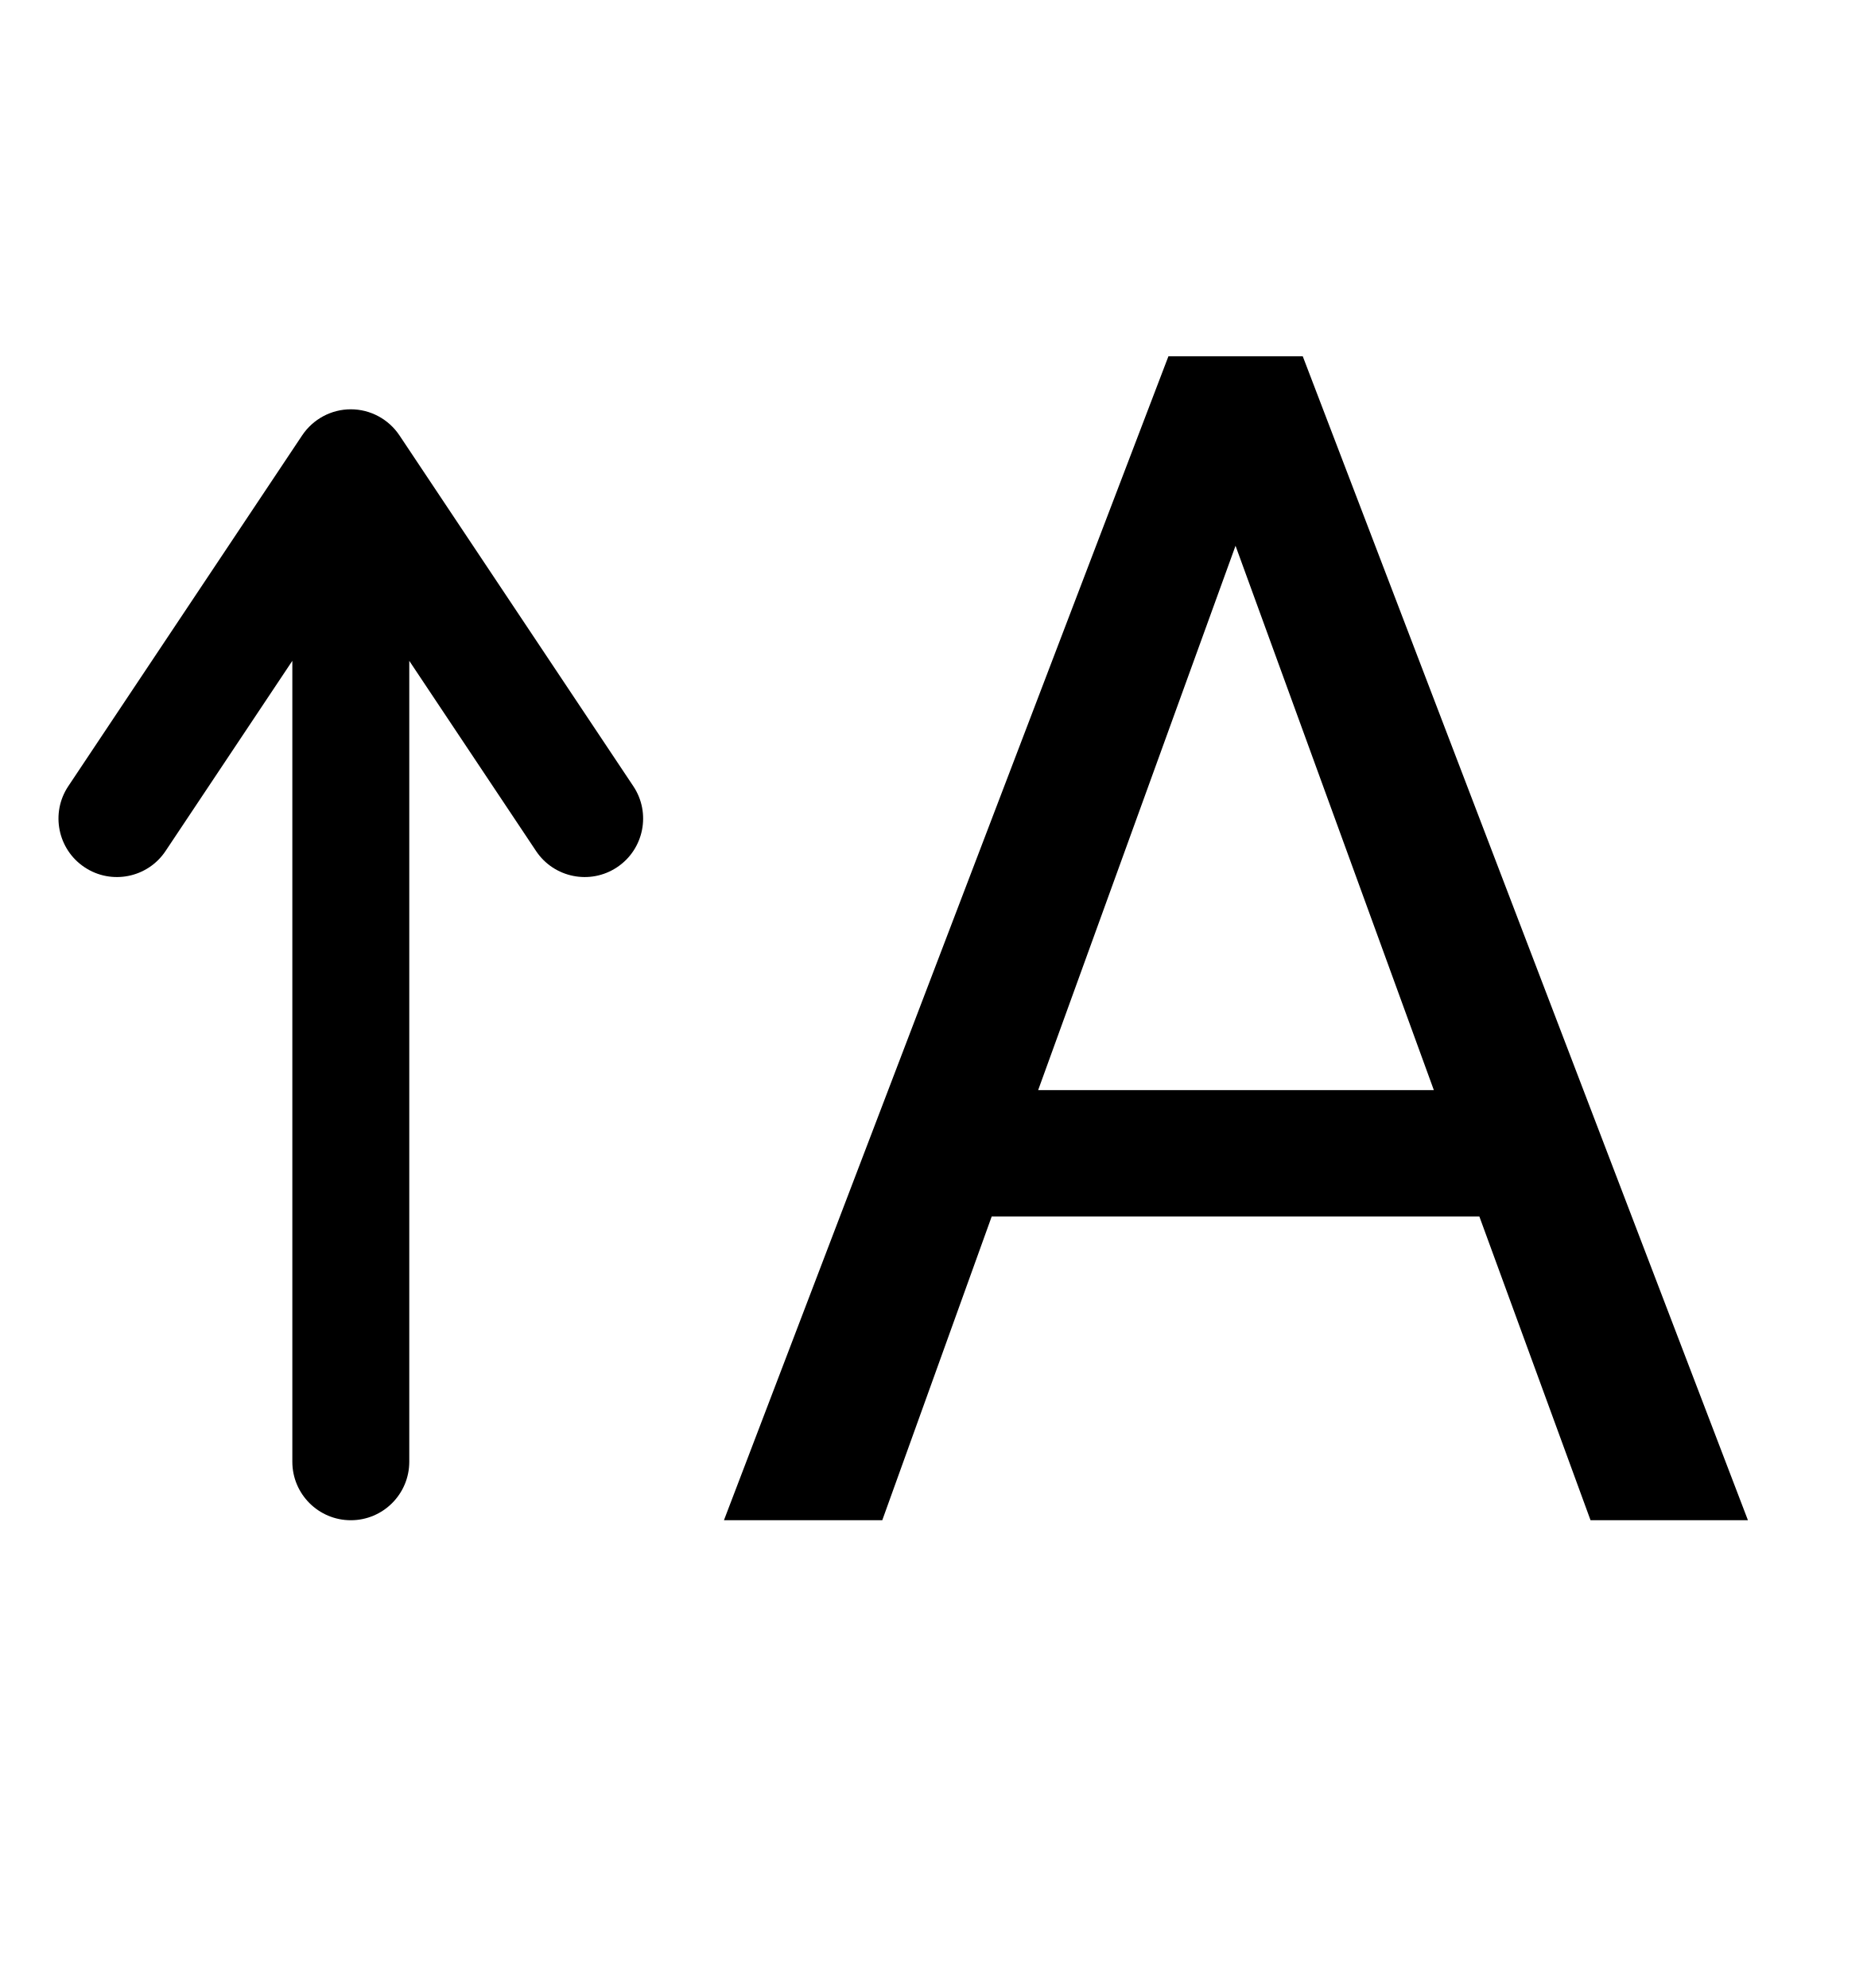
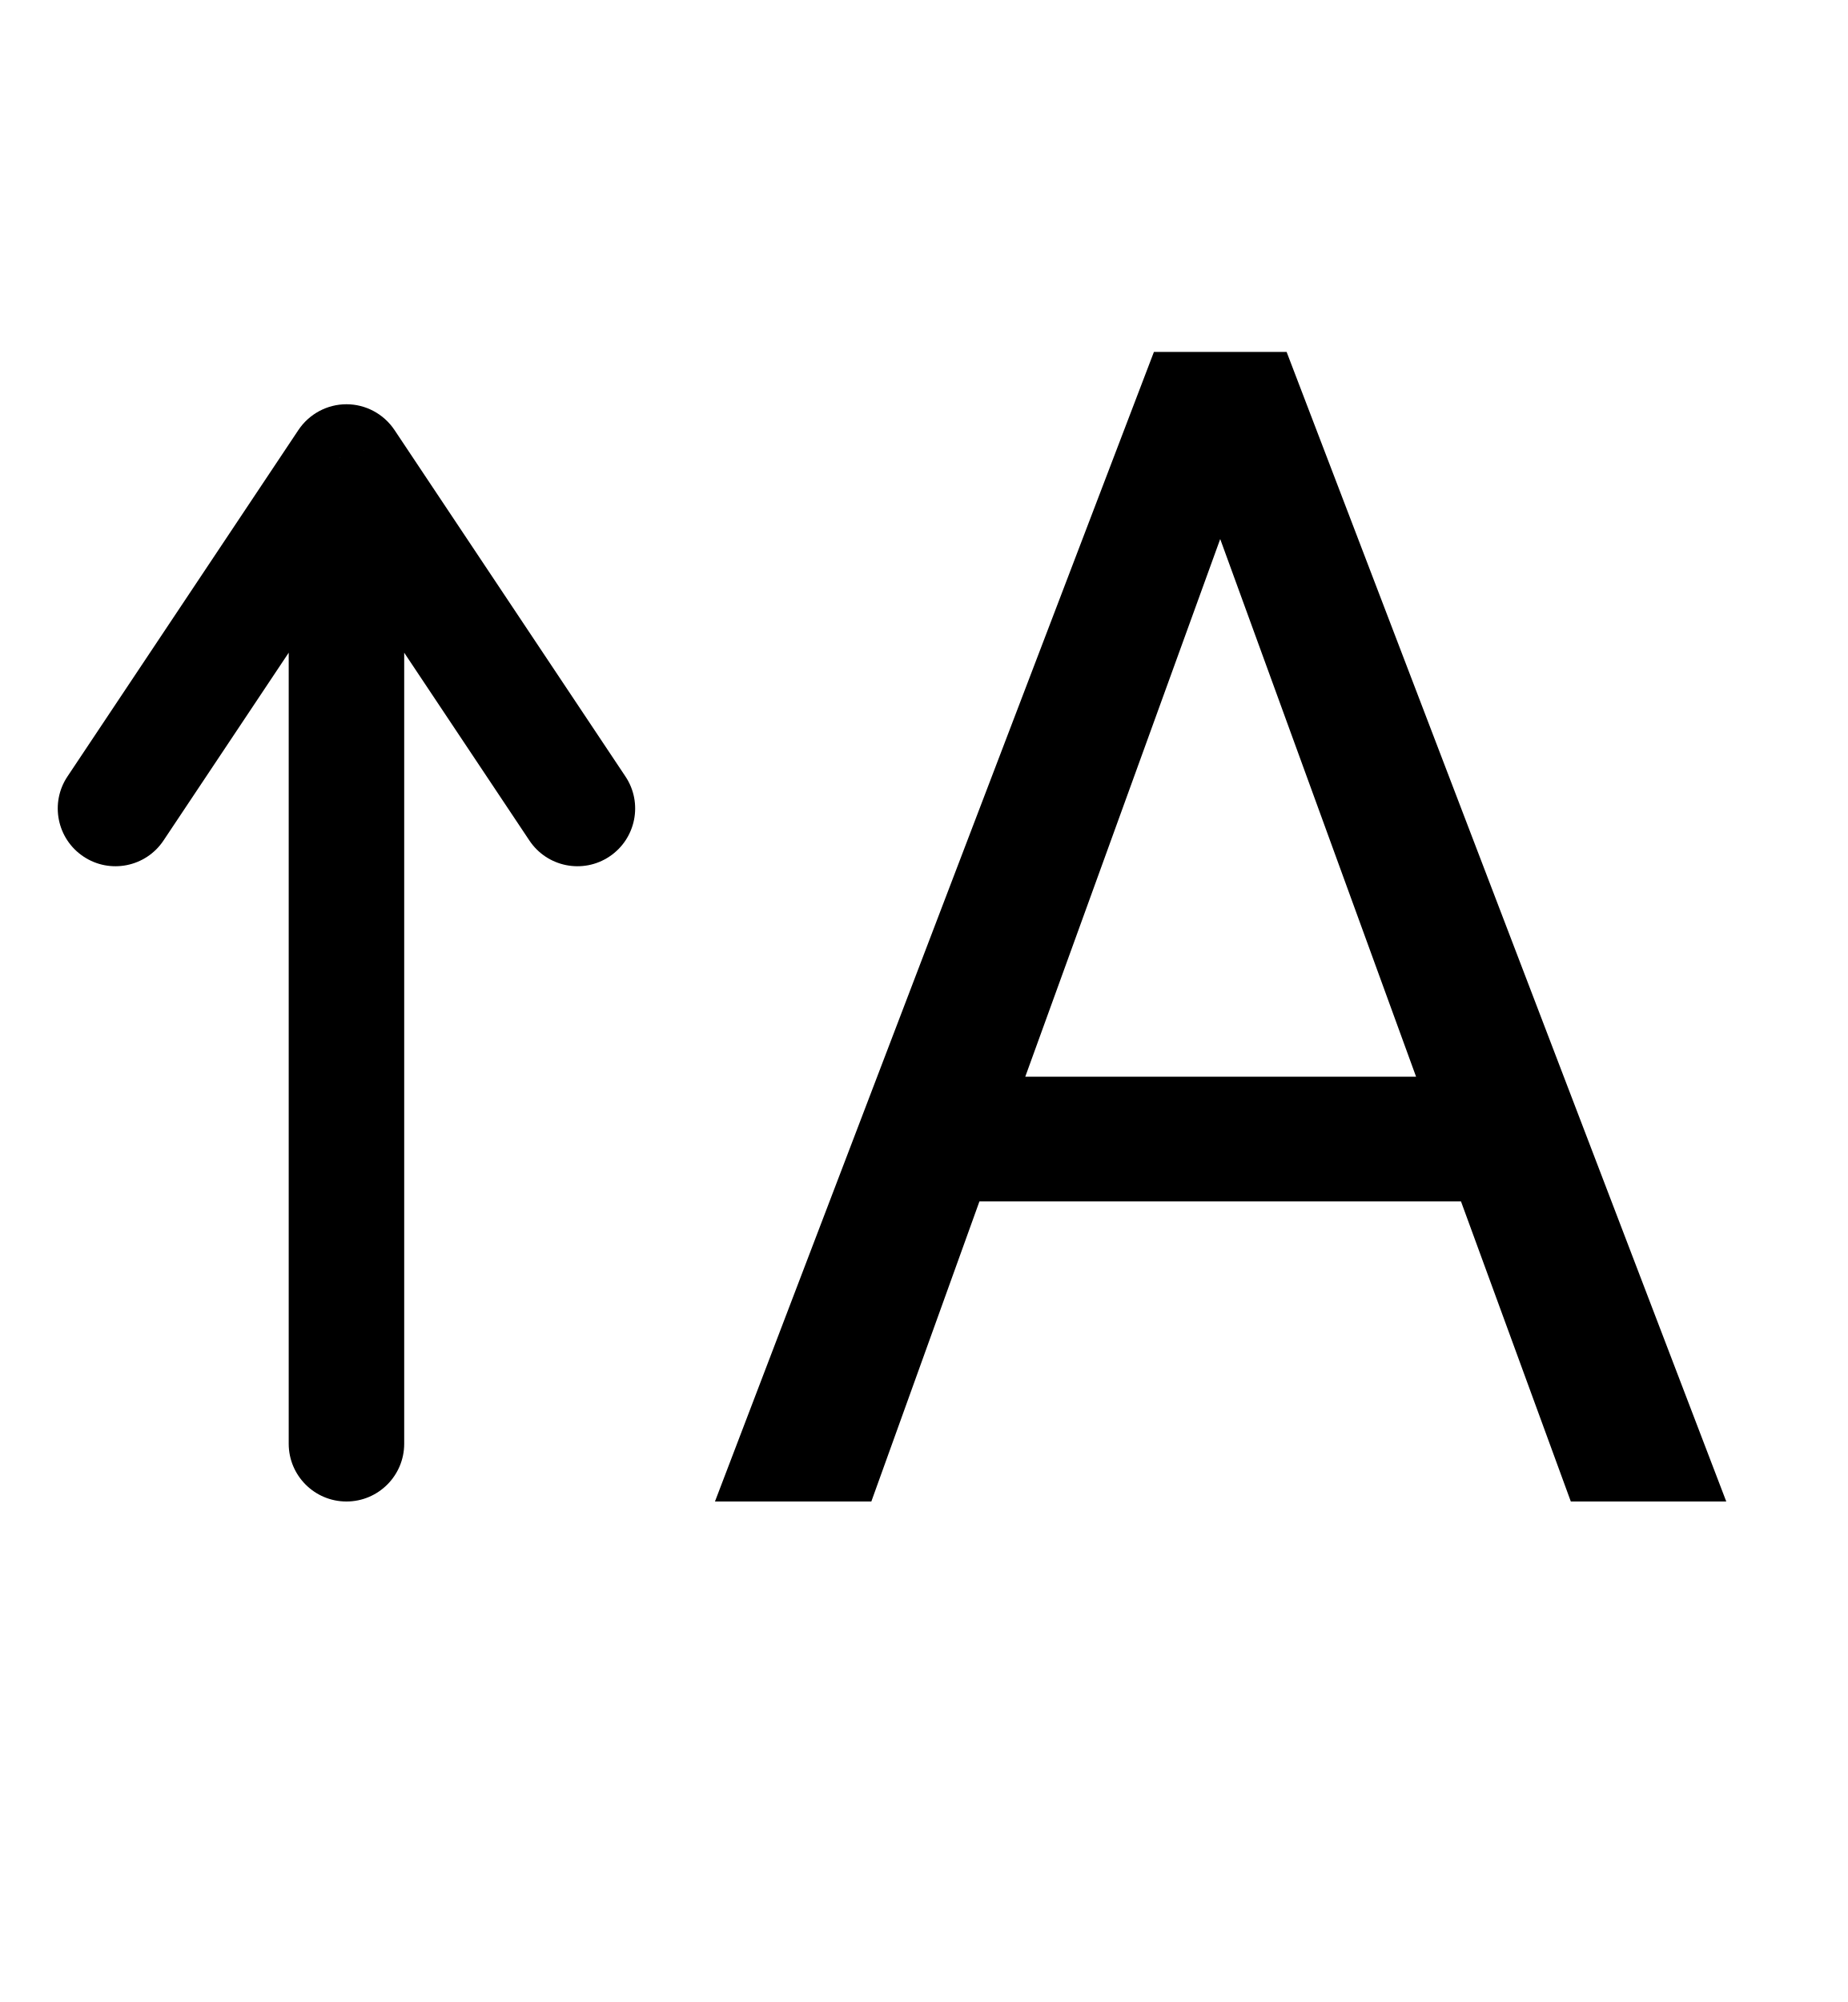
- <svg xmlns="http://www.w3.org/2000/svg" xmlns:xlink="http://www.w3.org/1999/xlink" width="16" height="17" viewBox="0 0 16 17" version="1.1">
-   <g id="Canvas" transform="translate(-3905 -874)">
+ <svg xmlns="http://www.w3.org/2000/svg" xmlns:xlink="http://www.w3.org/1999/xlink" width="24" height="26" viewBox="0 0 24 26" version="1.1">
+   <g id="Canvas" transform="matrix(1.5 0 0 1.5 -5857.5 -1311)">
    <g id="font-big">
      <g id="A">
        <use xlink:href="#path0_fill" transform="translate(3911 874)" />
      </g>
      <g id="Vector 5">
        <use xlink:href="#path1_stroke" transform="translate(3906 878)" />
      </g>
    </g>
  </g>
  <defs>
    <path id="path0_fill" d="M 6.651 10.402L 2.481 10.402L 1.545 13L 0.191 13L 3.992 3.047L 5.141 3.047L 8.948 13L 7.602 13L 6.651 10.402ZM 2.878 9.322L 6.262 9.322L 4.566 4.667L 2.878 9.322Z" />
    <path id="path1_stroke" d="M 1.5 8.5C 1.5 8.776 1.724 9 2 9C 2.276 9 2.5 8.776 2.5 8.5L 1.5 8.5ZM 2 0L 2.416 -0.277C 2.323 -0.416 2.167 -0.5 2 -0.5C 1.833 -0.5 1.677 -0.416 1.584 -0.277L 2 0ZM -0.416 2.723C -0.569 2.952 -0.507 3.263 -0.277 3.416C -0.048 3.569 0.263 3.507 0.416 3.277L -0.416 2.723ZM 3.584 3.277C 3.737 3.507 4.048 3.569 4.277 3.416C 4.507 3.263 4.569 2.952 4.416 2.723L 3.584 3.277ZM 2.5 8.5L 2.5 0L 1.5 0L 1.5 8.5L 2.5 8.5ZM 1.584 -0.277L -0.416 2.723L 0.416 3.277L 2.416 0.277L 1.584 -0.277ZM 4.416 2.723L 2.416 -0.277L 1.584 0.277L 3.584 3.277L 4.416 2.723Z" />
  </defs>
</svg>
